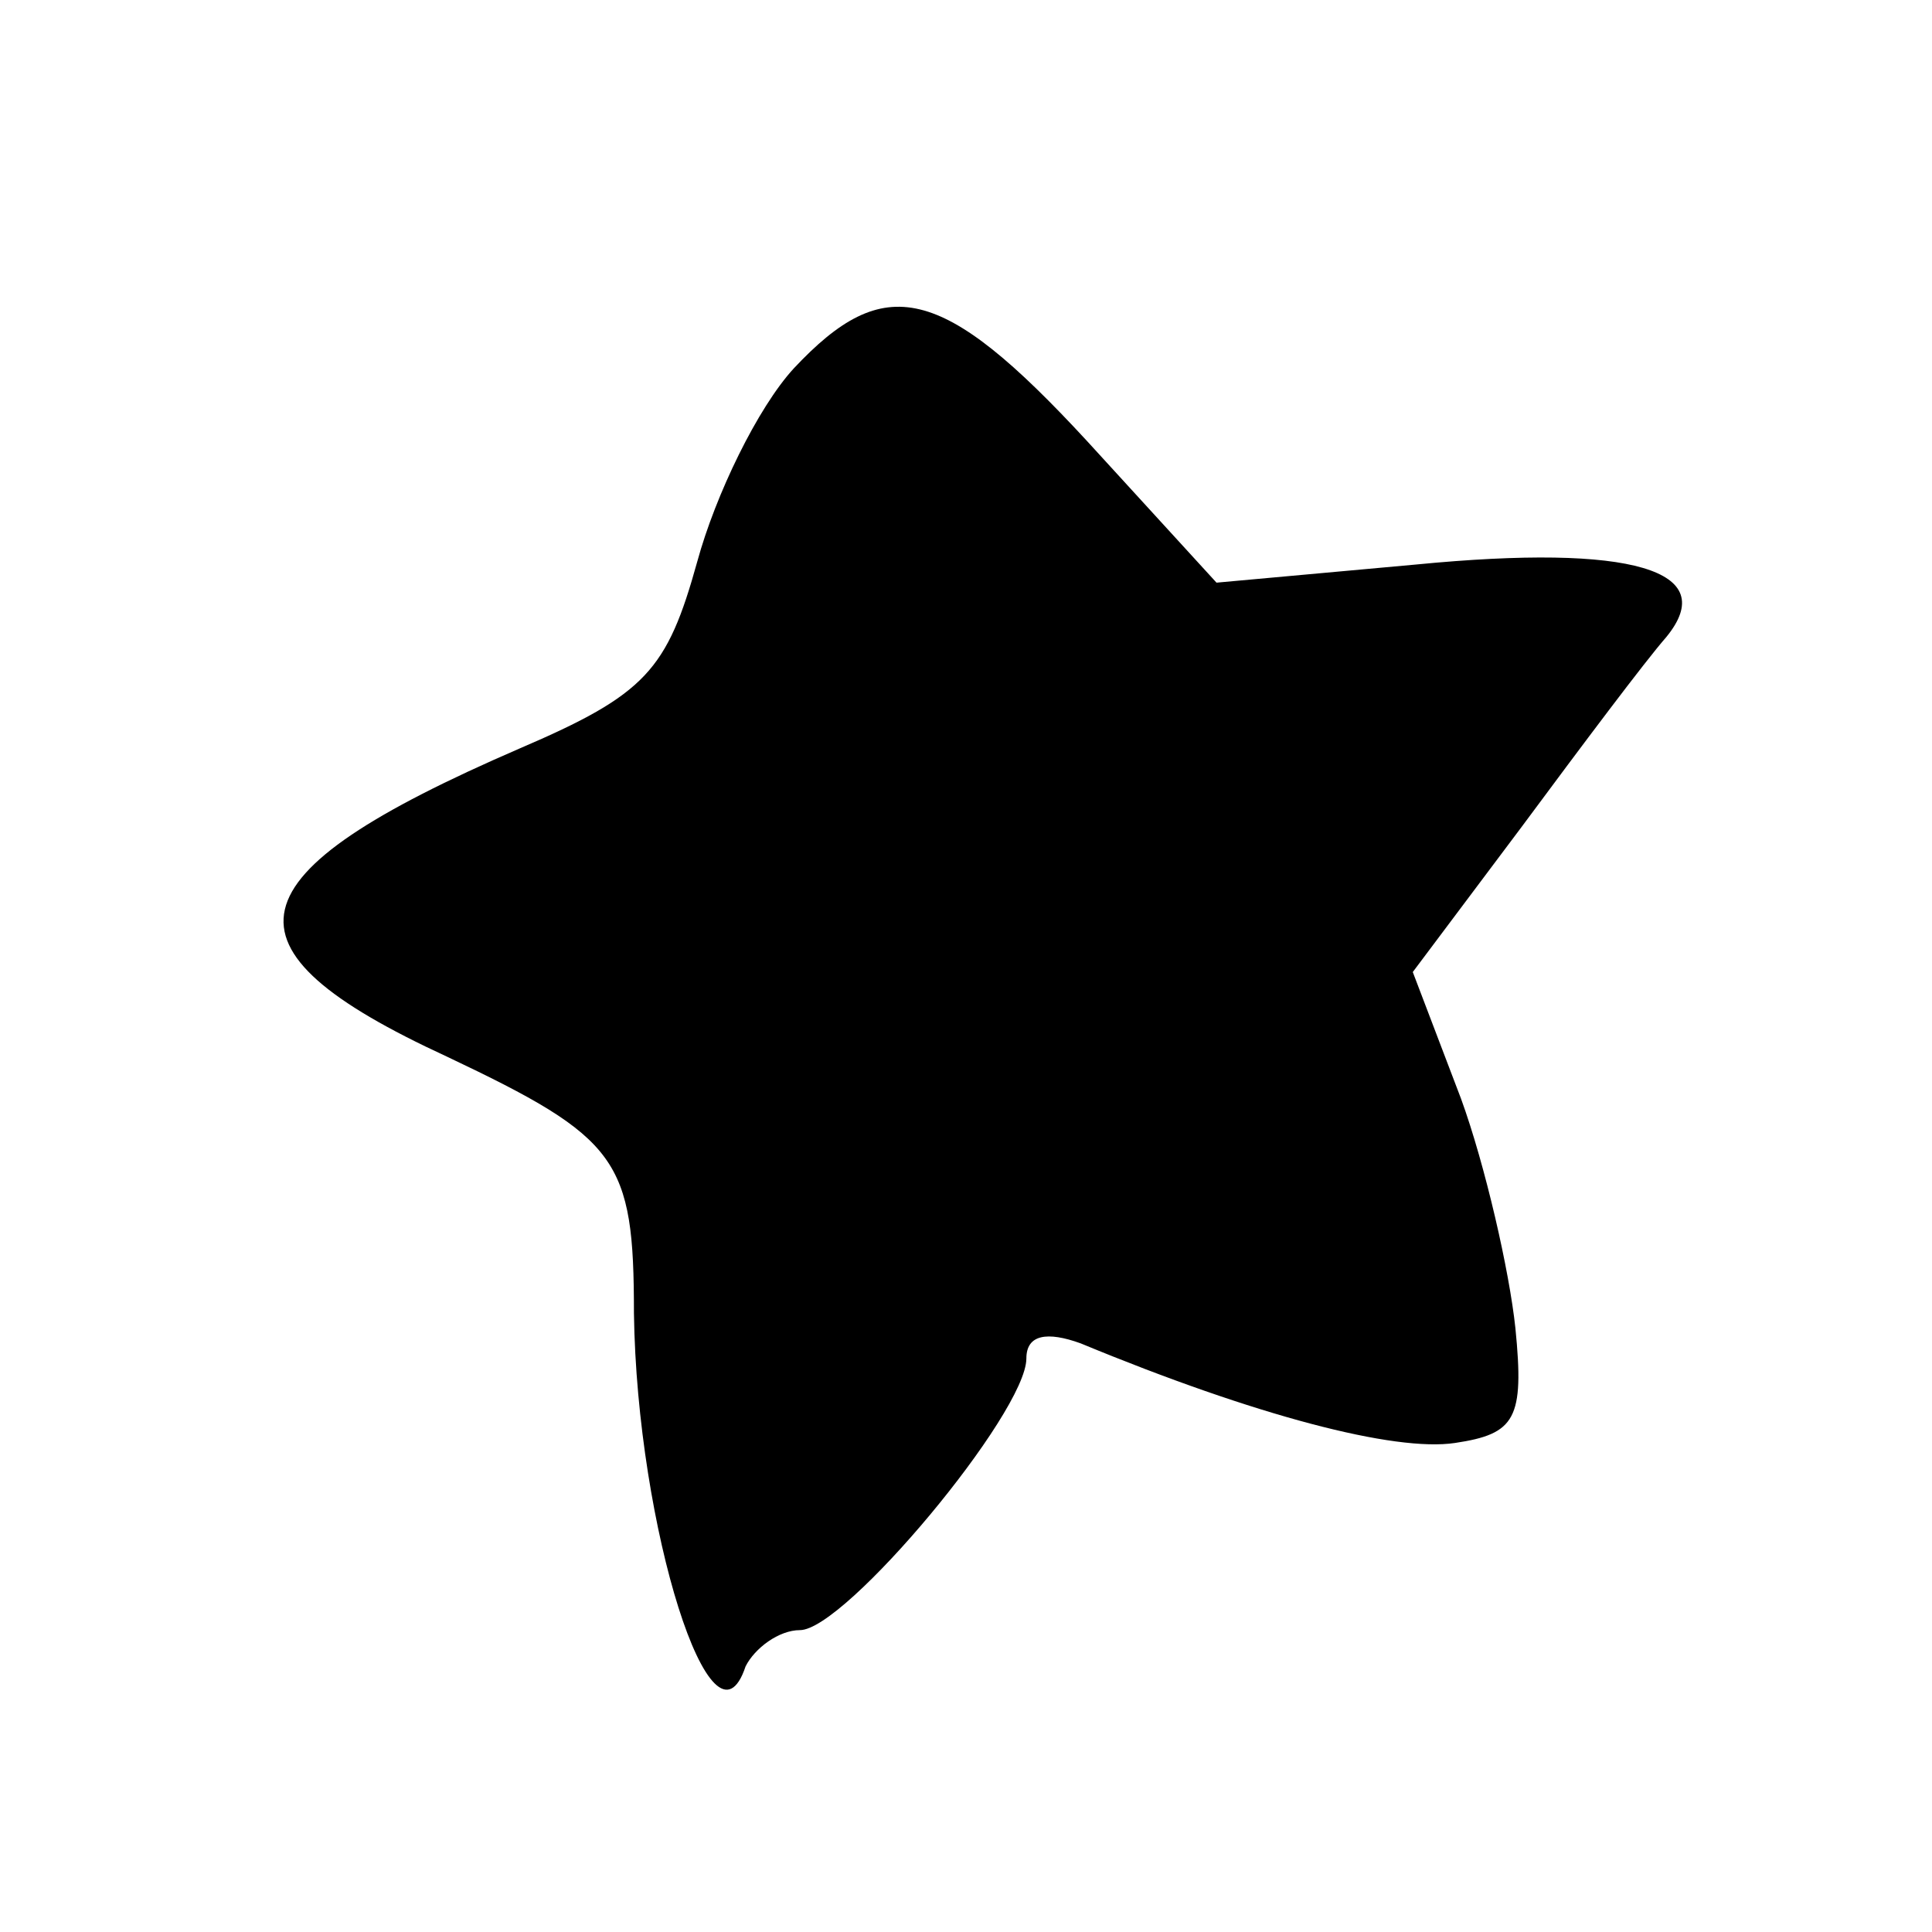
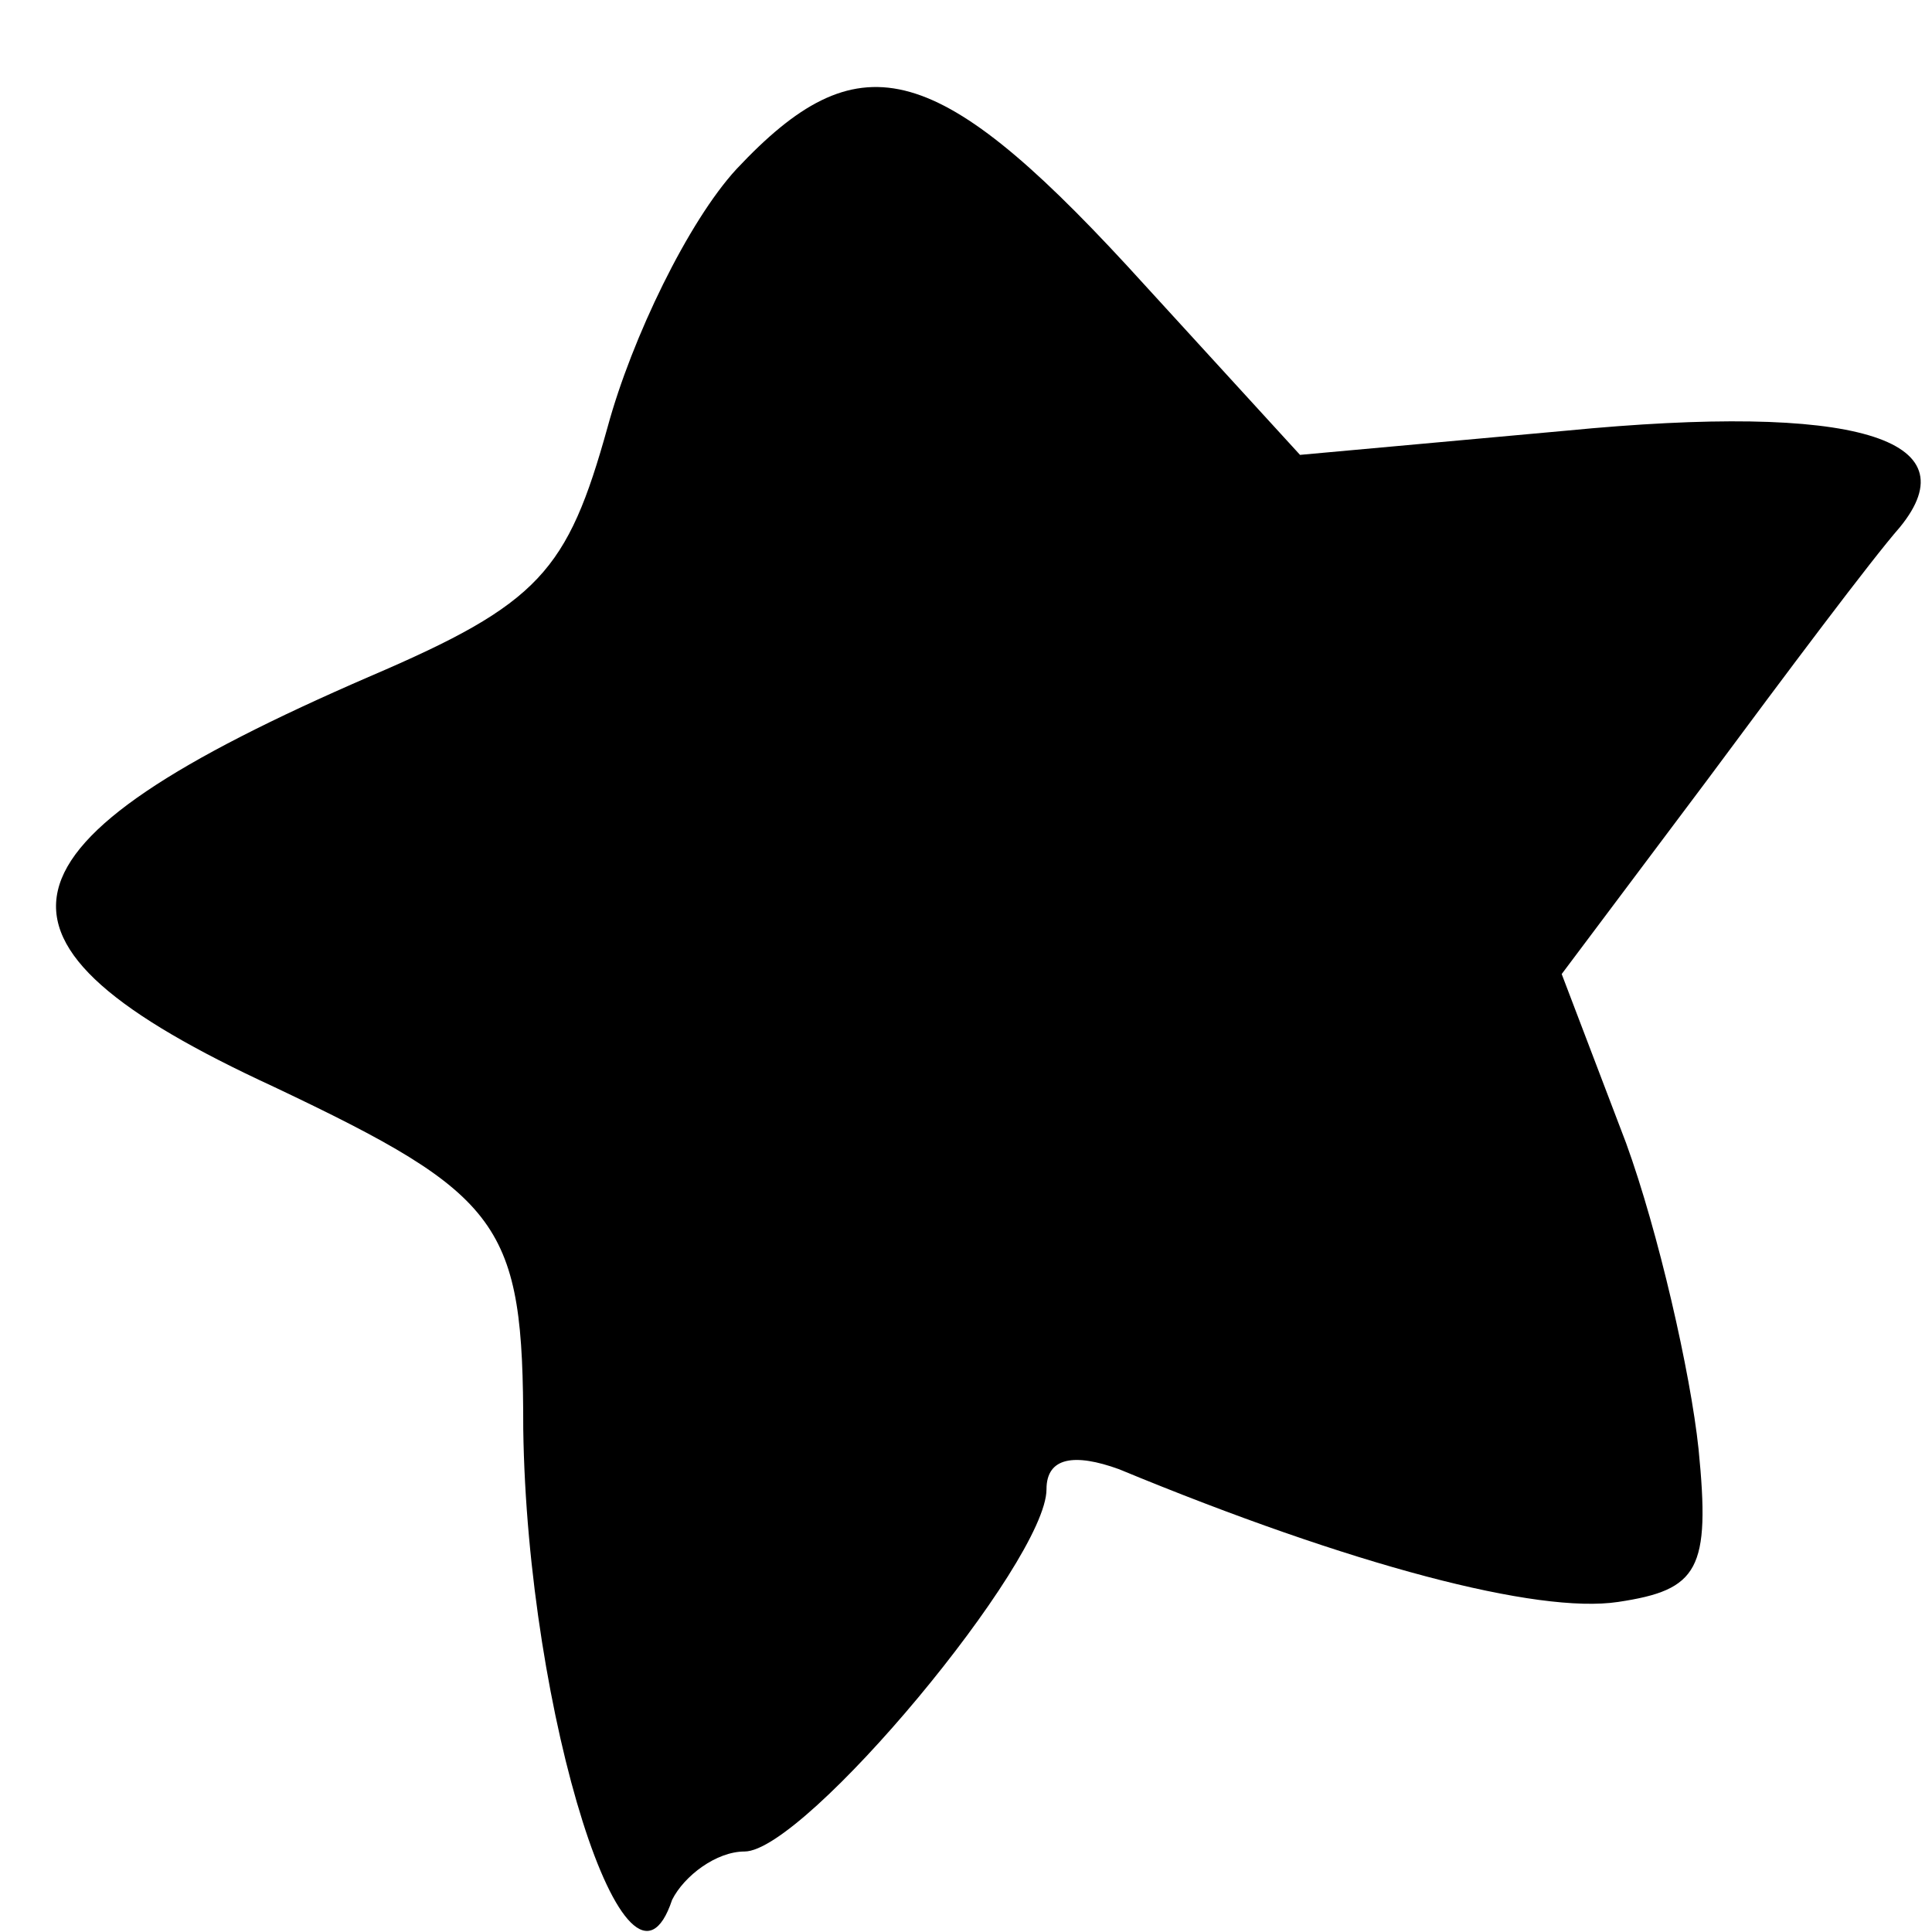
- <svg xmlns="http://www.w3.org/2000/svg" width="24" height="24" viewBox="0 0 24 24" fill="none">
-   <path d="M9.862 4.575C9.412 5.063 8.887 6.15 8.662 6.975C8.287 8.325 8.025 8.625 6.45 9.3C2.812 10.875 2.625 11.775 5.55 13.125C7.687 14.138 7.875 14.4 7.875 16.313C7.912 18.975 8.85 21.938 9.262 20.7C9.375 20.475 9.675 20.25 9.937 20.25C10.5 20.25 12.75 17.55 12.75 16.875C12.75 16.575 13.012 16.538 13.425 16.688C15.6 17.588 17.325 18.038 18.075 17.925C18.825 17.813 18.937 17.625 18.825 16.5C18.75 15.788 18.45 14.475 18.15 13.65L17.55 12.075L18.9 10.275C19.65 9.263 20.437 8.213 20.7 7.913C21.375 7.088 20.287 6.75 17.587 7.013L15.112 7.238L13.5 5.475C11.7 3.525 10.987 3.375 9.862 4.575Z" fill="currentColor" />
+ <svg xmlns="http://www.w3.org/2000/svg" width="18" height="18" viewBox="0 0 18 18">
+   <path id="path1" fill="#000000" stroke="none" d="M 6.862 1.575 C 6.412 2.063 5.887 3.15 5.662 3.975 C 5.287 5.325 5.025 5.625 3.45 6.3 C -0.188 7.875 -0.375 8.775 2.55 10.125 C 4.687 11.138 4.875 11.4 4.875 13.313 C 4.912 15.975 5.85 18.938 6.262 17.7 C 6.375 17.475 6.675 17.25 6.937 17.25 C 7.5 17.25 9.75 14.55 9.75 13.875 C 9.75 13.575 10.012 13.538 10.425 13.688 C 12.6 14.588 14.325 15.038 15.075 14.925 C 15.825 14.813 15.937 14.625 15.825 13.5 C 15.75 12.788 15.45 11.475 15.15 10.65 L 14.55 9.075 L 15.9 7.275 C 16.65 6.263 17.437 5.213 17.7 4.913 C 18.375 4.088 17.287 3.75 14.587 4.013 L 12.112 4.238 L 10.5 2.475 C 8.7 0.525 7.987 0.375 6.862 1.575 Z" />
</svg>
